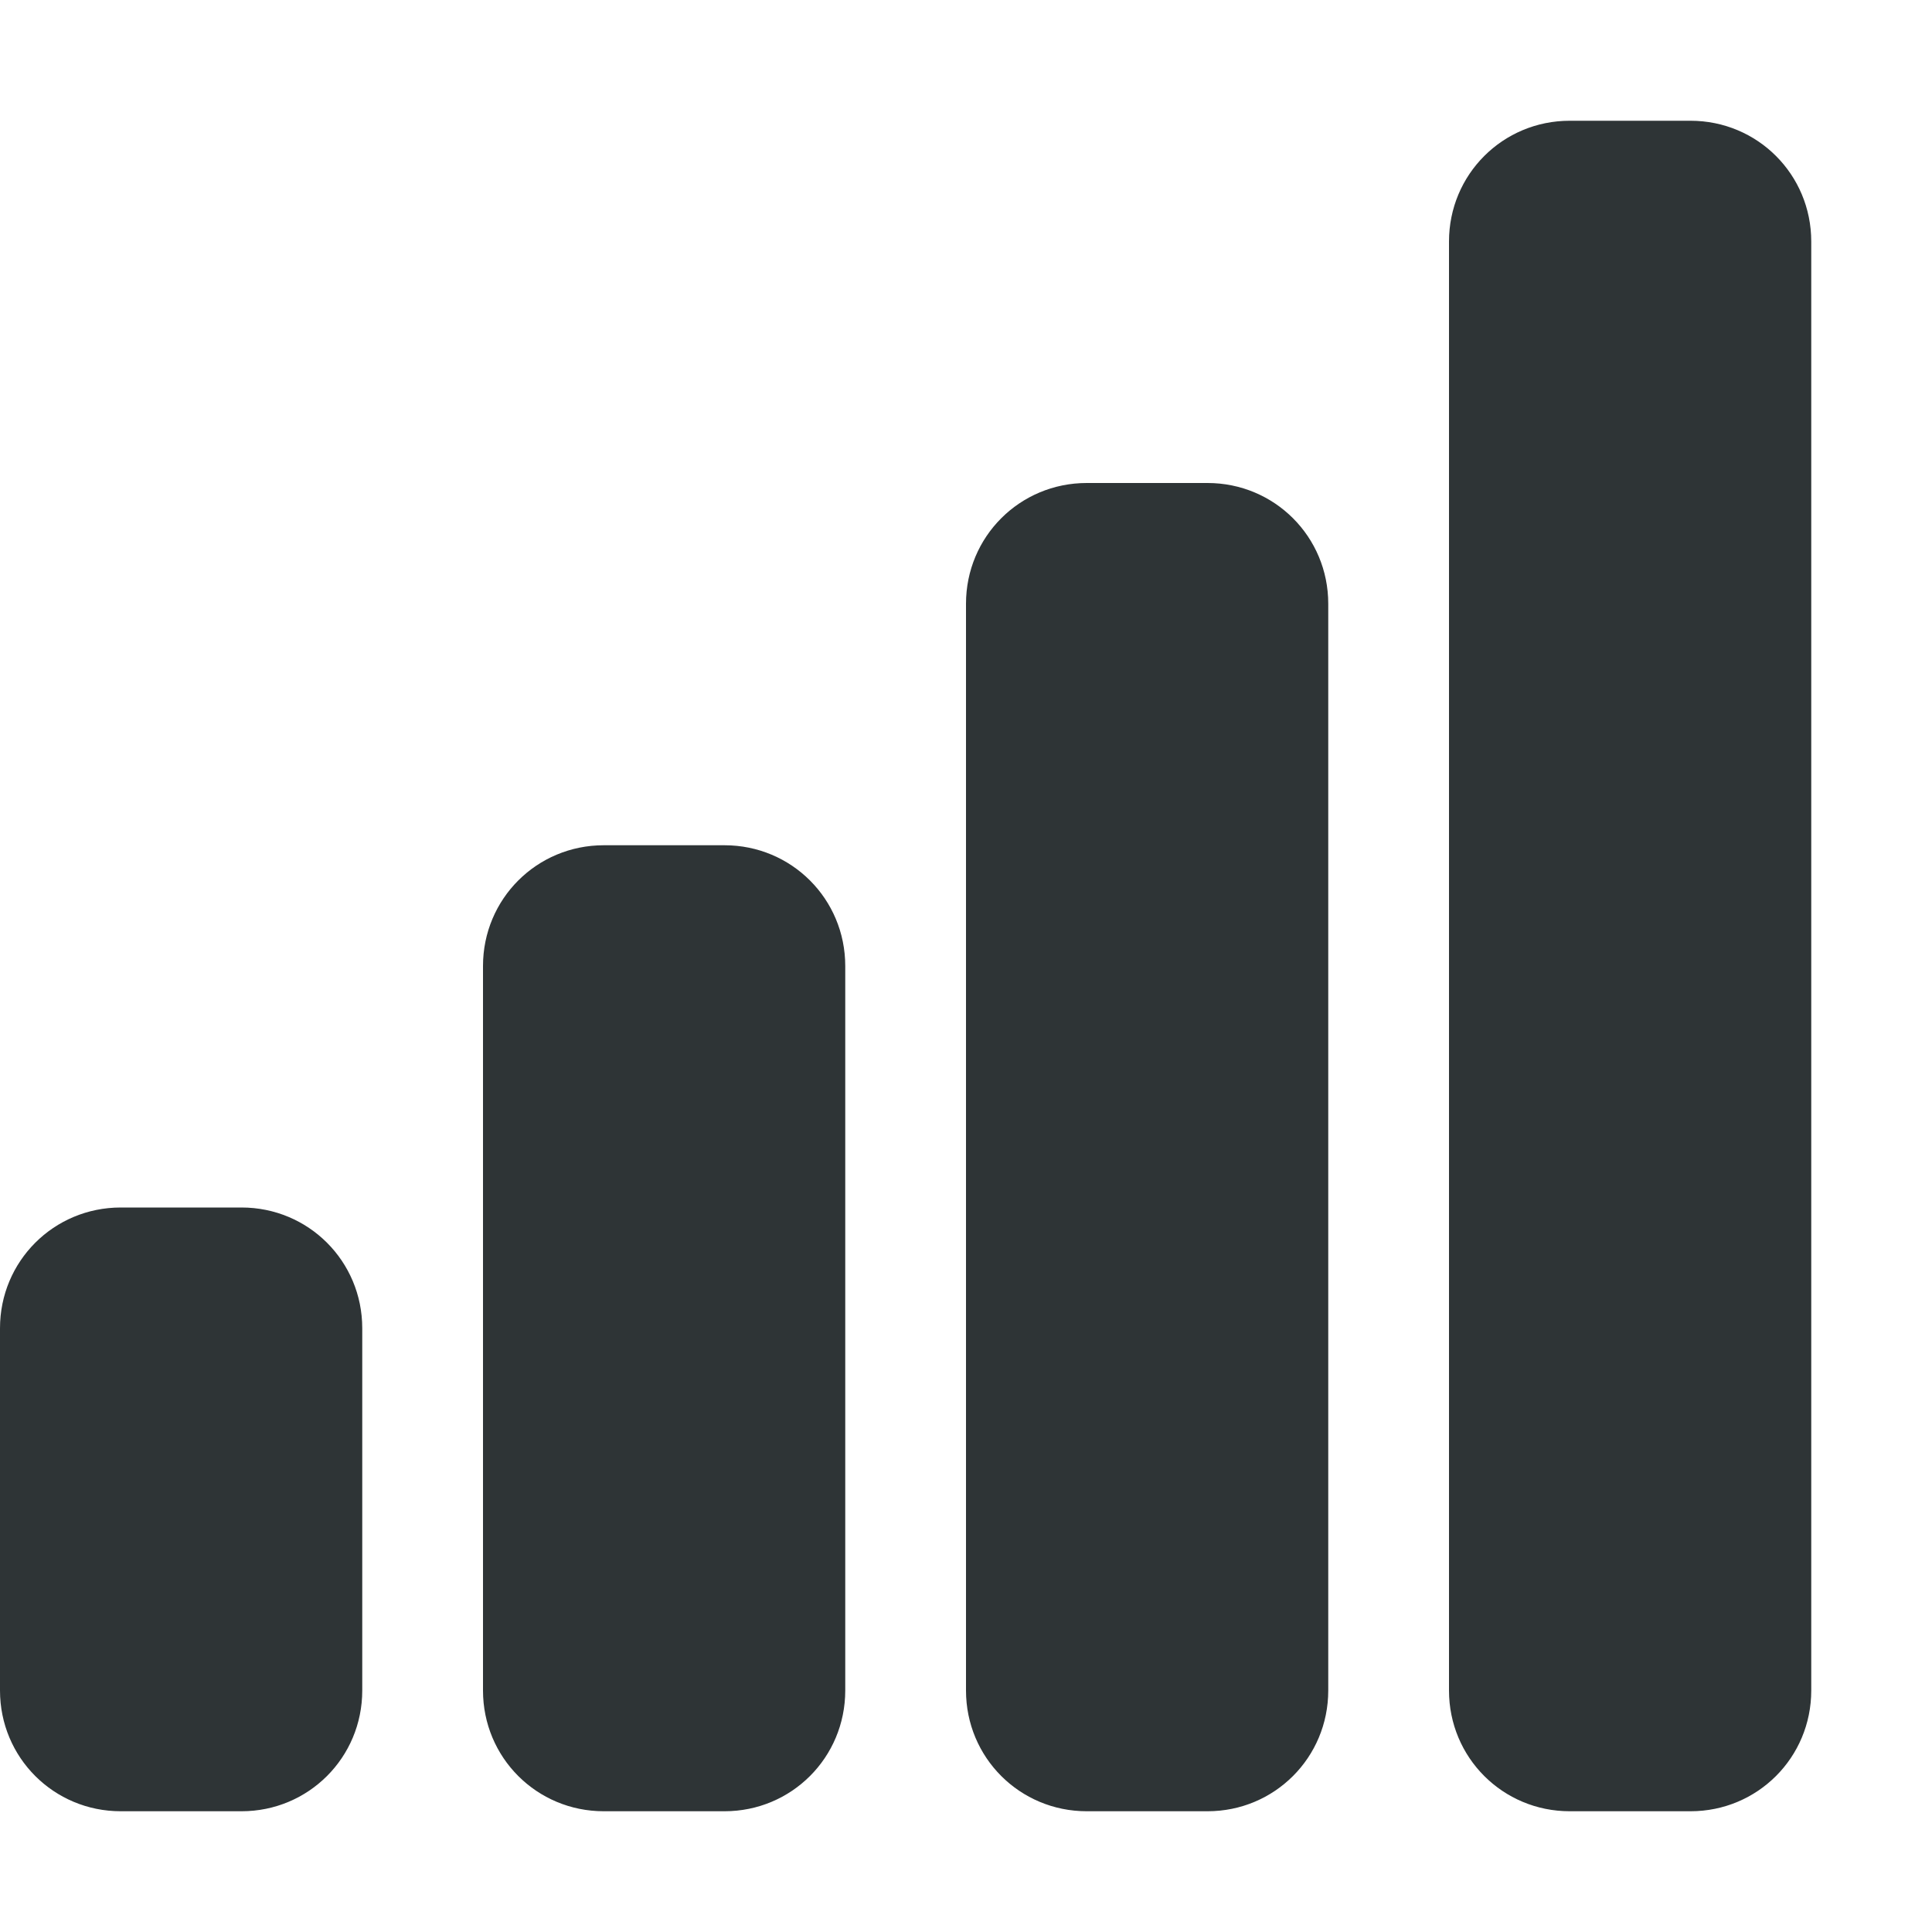
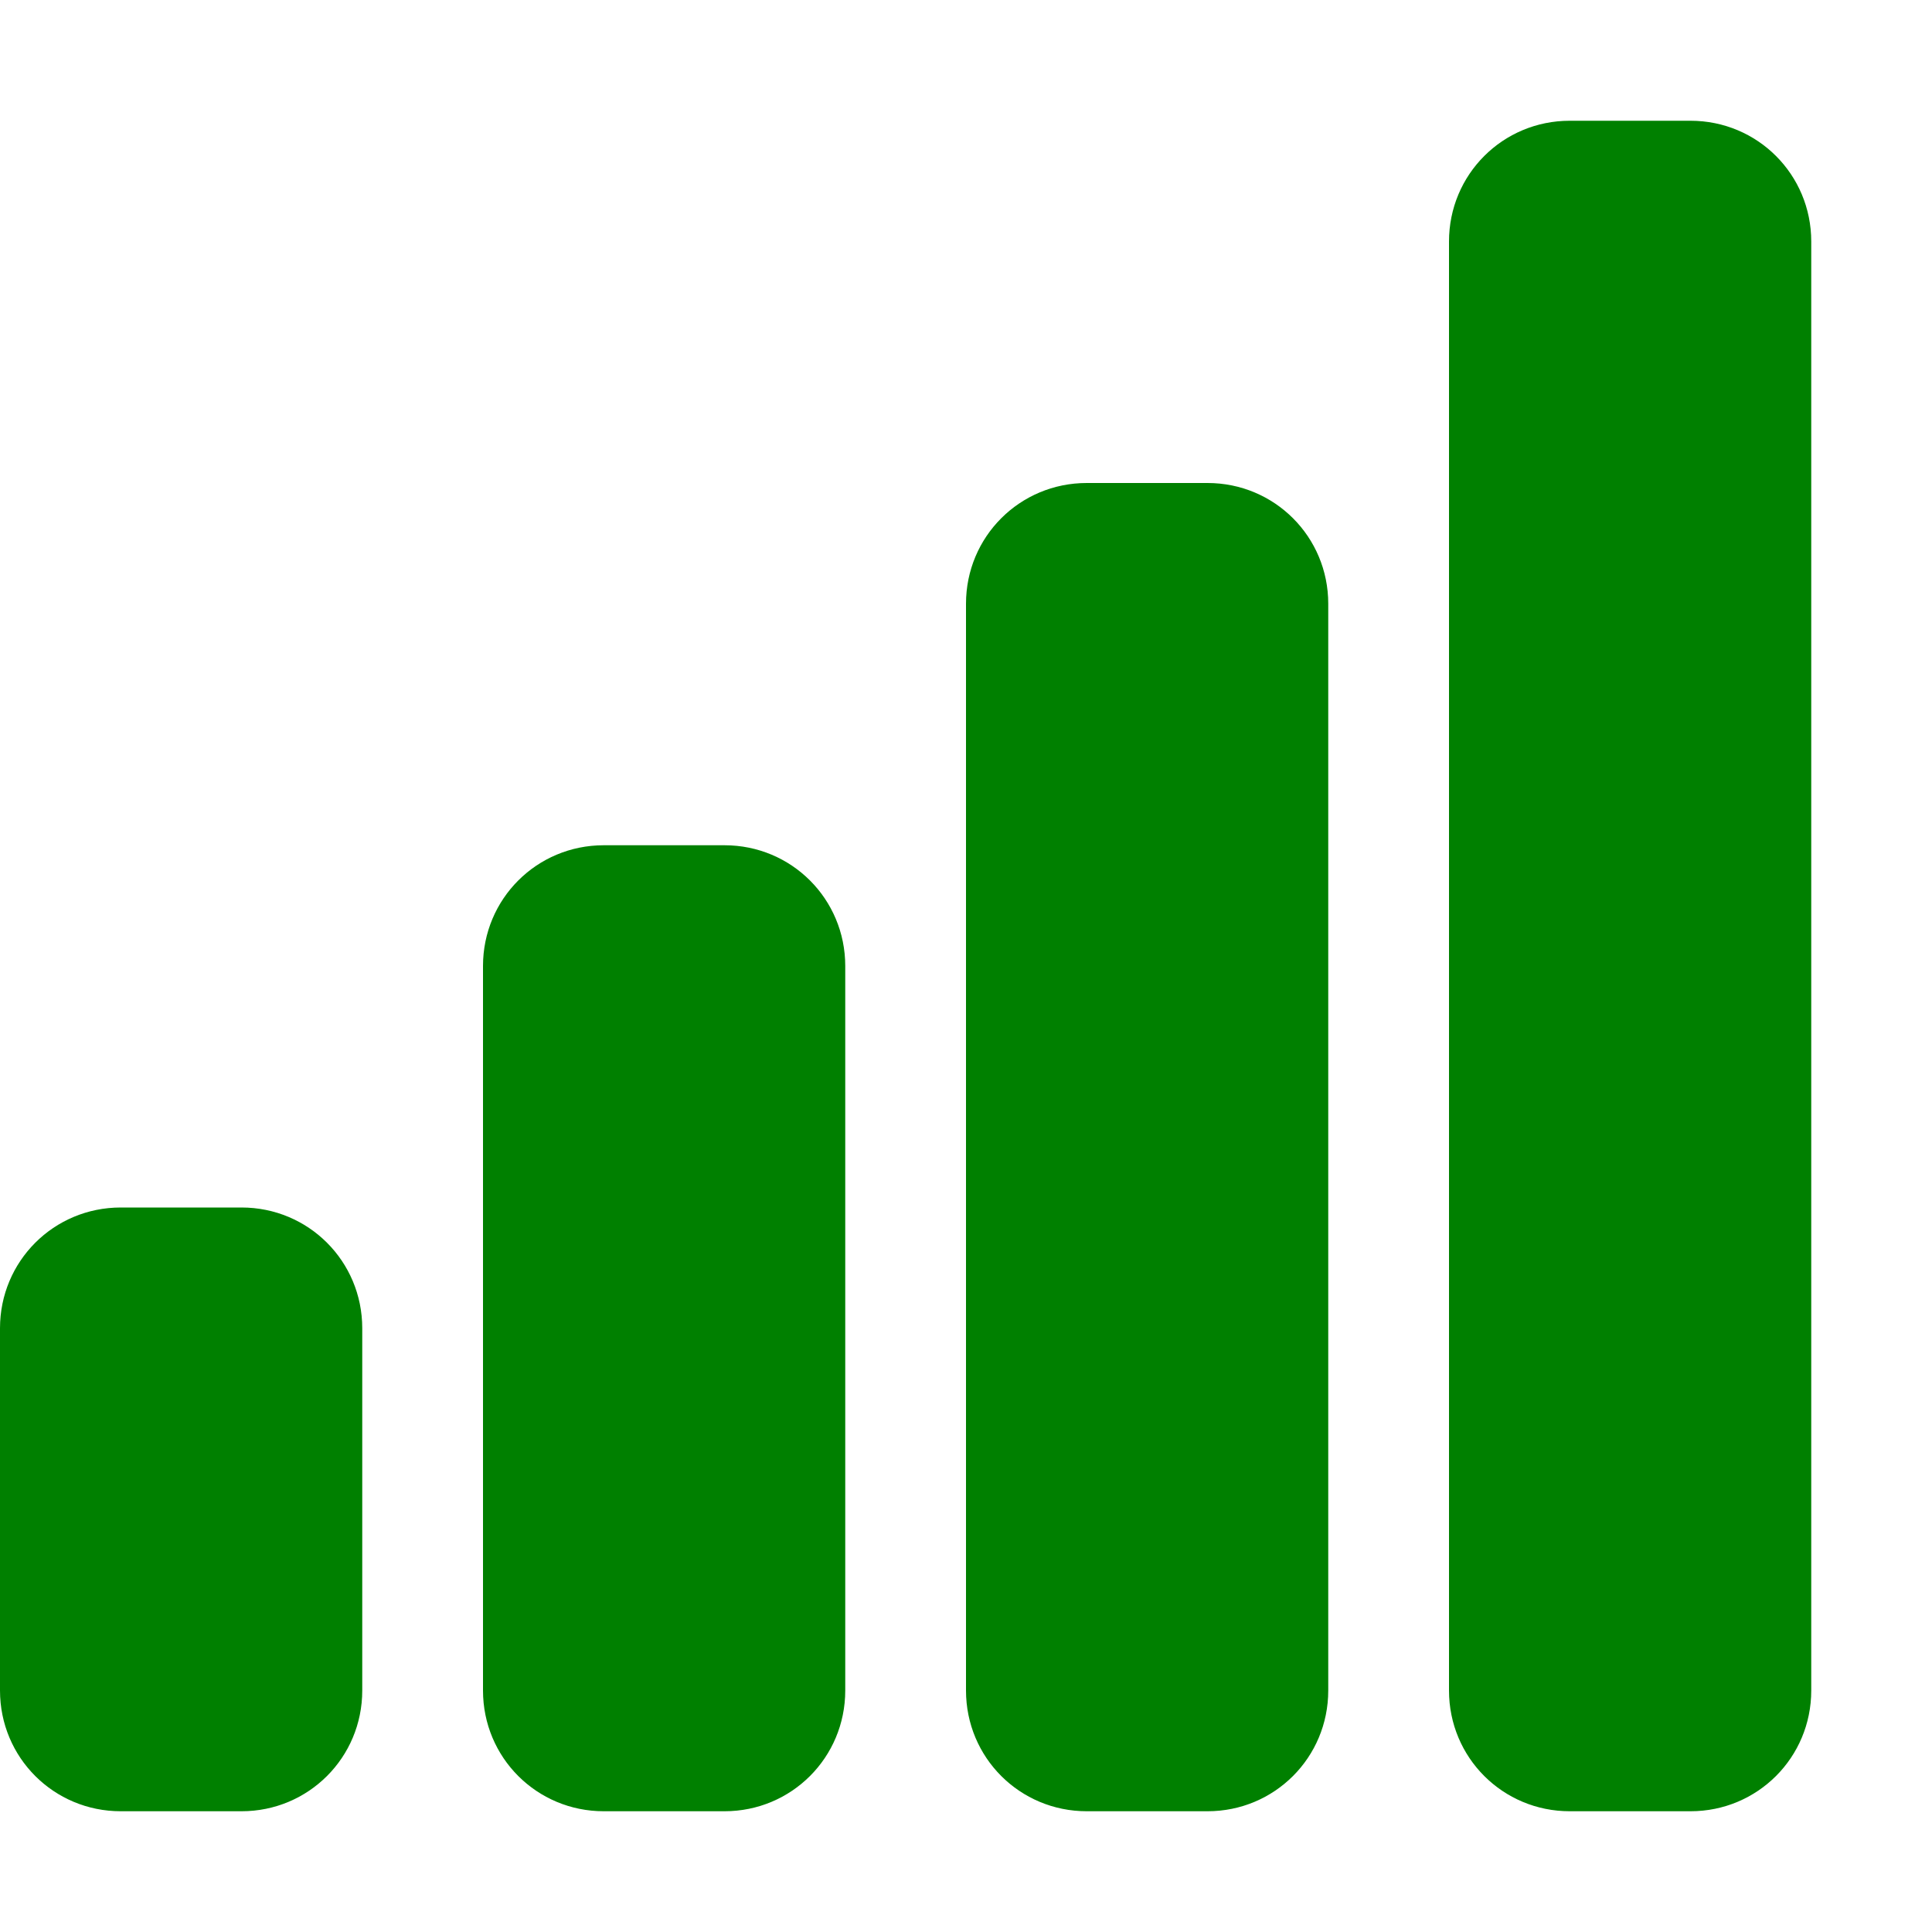
<svg xmlns="http://www.w3.org/2000/svg" width="800px" height="800px" viewBox="0 0 16 16">
-   <path d="m 13 1 c -0.555 0 -1 0.445 -1 1 v 12 c 0 0.555 0.445 1 1 1 h 1 c 0.555 0 1 -0.445 1 -1 v -12 c 0 -0.555 -0.445 -1 -1 -1 z m -4 3 c -0.555 0 -1 0.445 -1 1 v 9 c 0 0.555 0.445 1 1 1 h 1 c 0.555 0 1 -0.445 1 -1 v -9 c 0 -0.555 -0.445 -1 -1 -1 z m -4 3 c -0.555 0 -1 0.445 -1 1 v 6 c 0 0.555 0.445 1 1 1 h 1 c 0.555 0 1 -0.445 1 -1 v -6 c 0 -0.555 -0.445 -1 -1 -1 z m -4 3 c -0.555 0 -1 0.445 -1 1 v 3 c 0 0.555 0.445 1 1 1 h 1 c 0.555 0 1 -0.445 1 -1 v -3 c 0 -0.555 -0.445 -1 -1 -1 z m 0 0" fill="#2e3436" />
+   <path d="m 13 1 c -0.555 0 -1 0.445 -1 1 v 12 c 0 0.555 0.445 1 1 1 h 1 c 0.555 0 1 -0.445 1 -1 v -12 c 0 -0.555 -0.445 -1 -1 -1 z m -4 3 c -0.555 0 -1 0.445 -1 1 v 9 c 0 0.555 0.445 1 1 1 h 1 c 0.555 0 1 -0.445 1 -1 v -9 c 0 -0.555 -0.445 -1 -1 -1 z m -4 3 c -0.555 0 -1 0.445 -1 1 v 6 c 0 0.555 0.445 1 1 1 h 1 c 0.555 0 1 -0.445 1 -1 v -6 c 0 -0.555 -0.445 -1 -1 -1 z m -4 3 c -0.555 0 -1 0.445 -1 1 v 3 c 0 0.555 0.445 1 1 1 h 1 c 0.555 0 1 -0.445 1 -1 v -3 c 0 -0.555 -0.445 -1 -1 -1 z m 0 0" fill="green" />
</svg>
